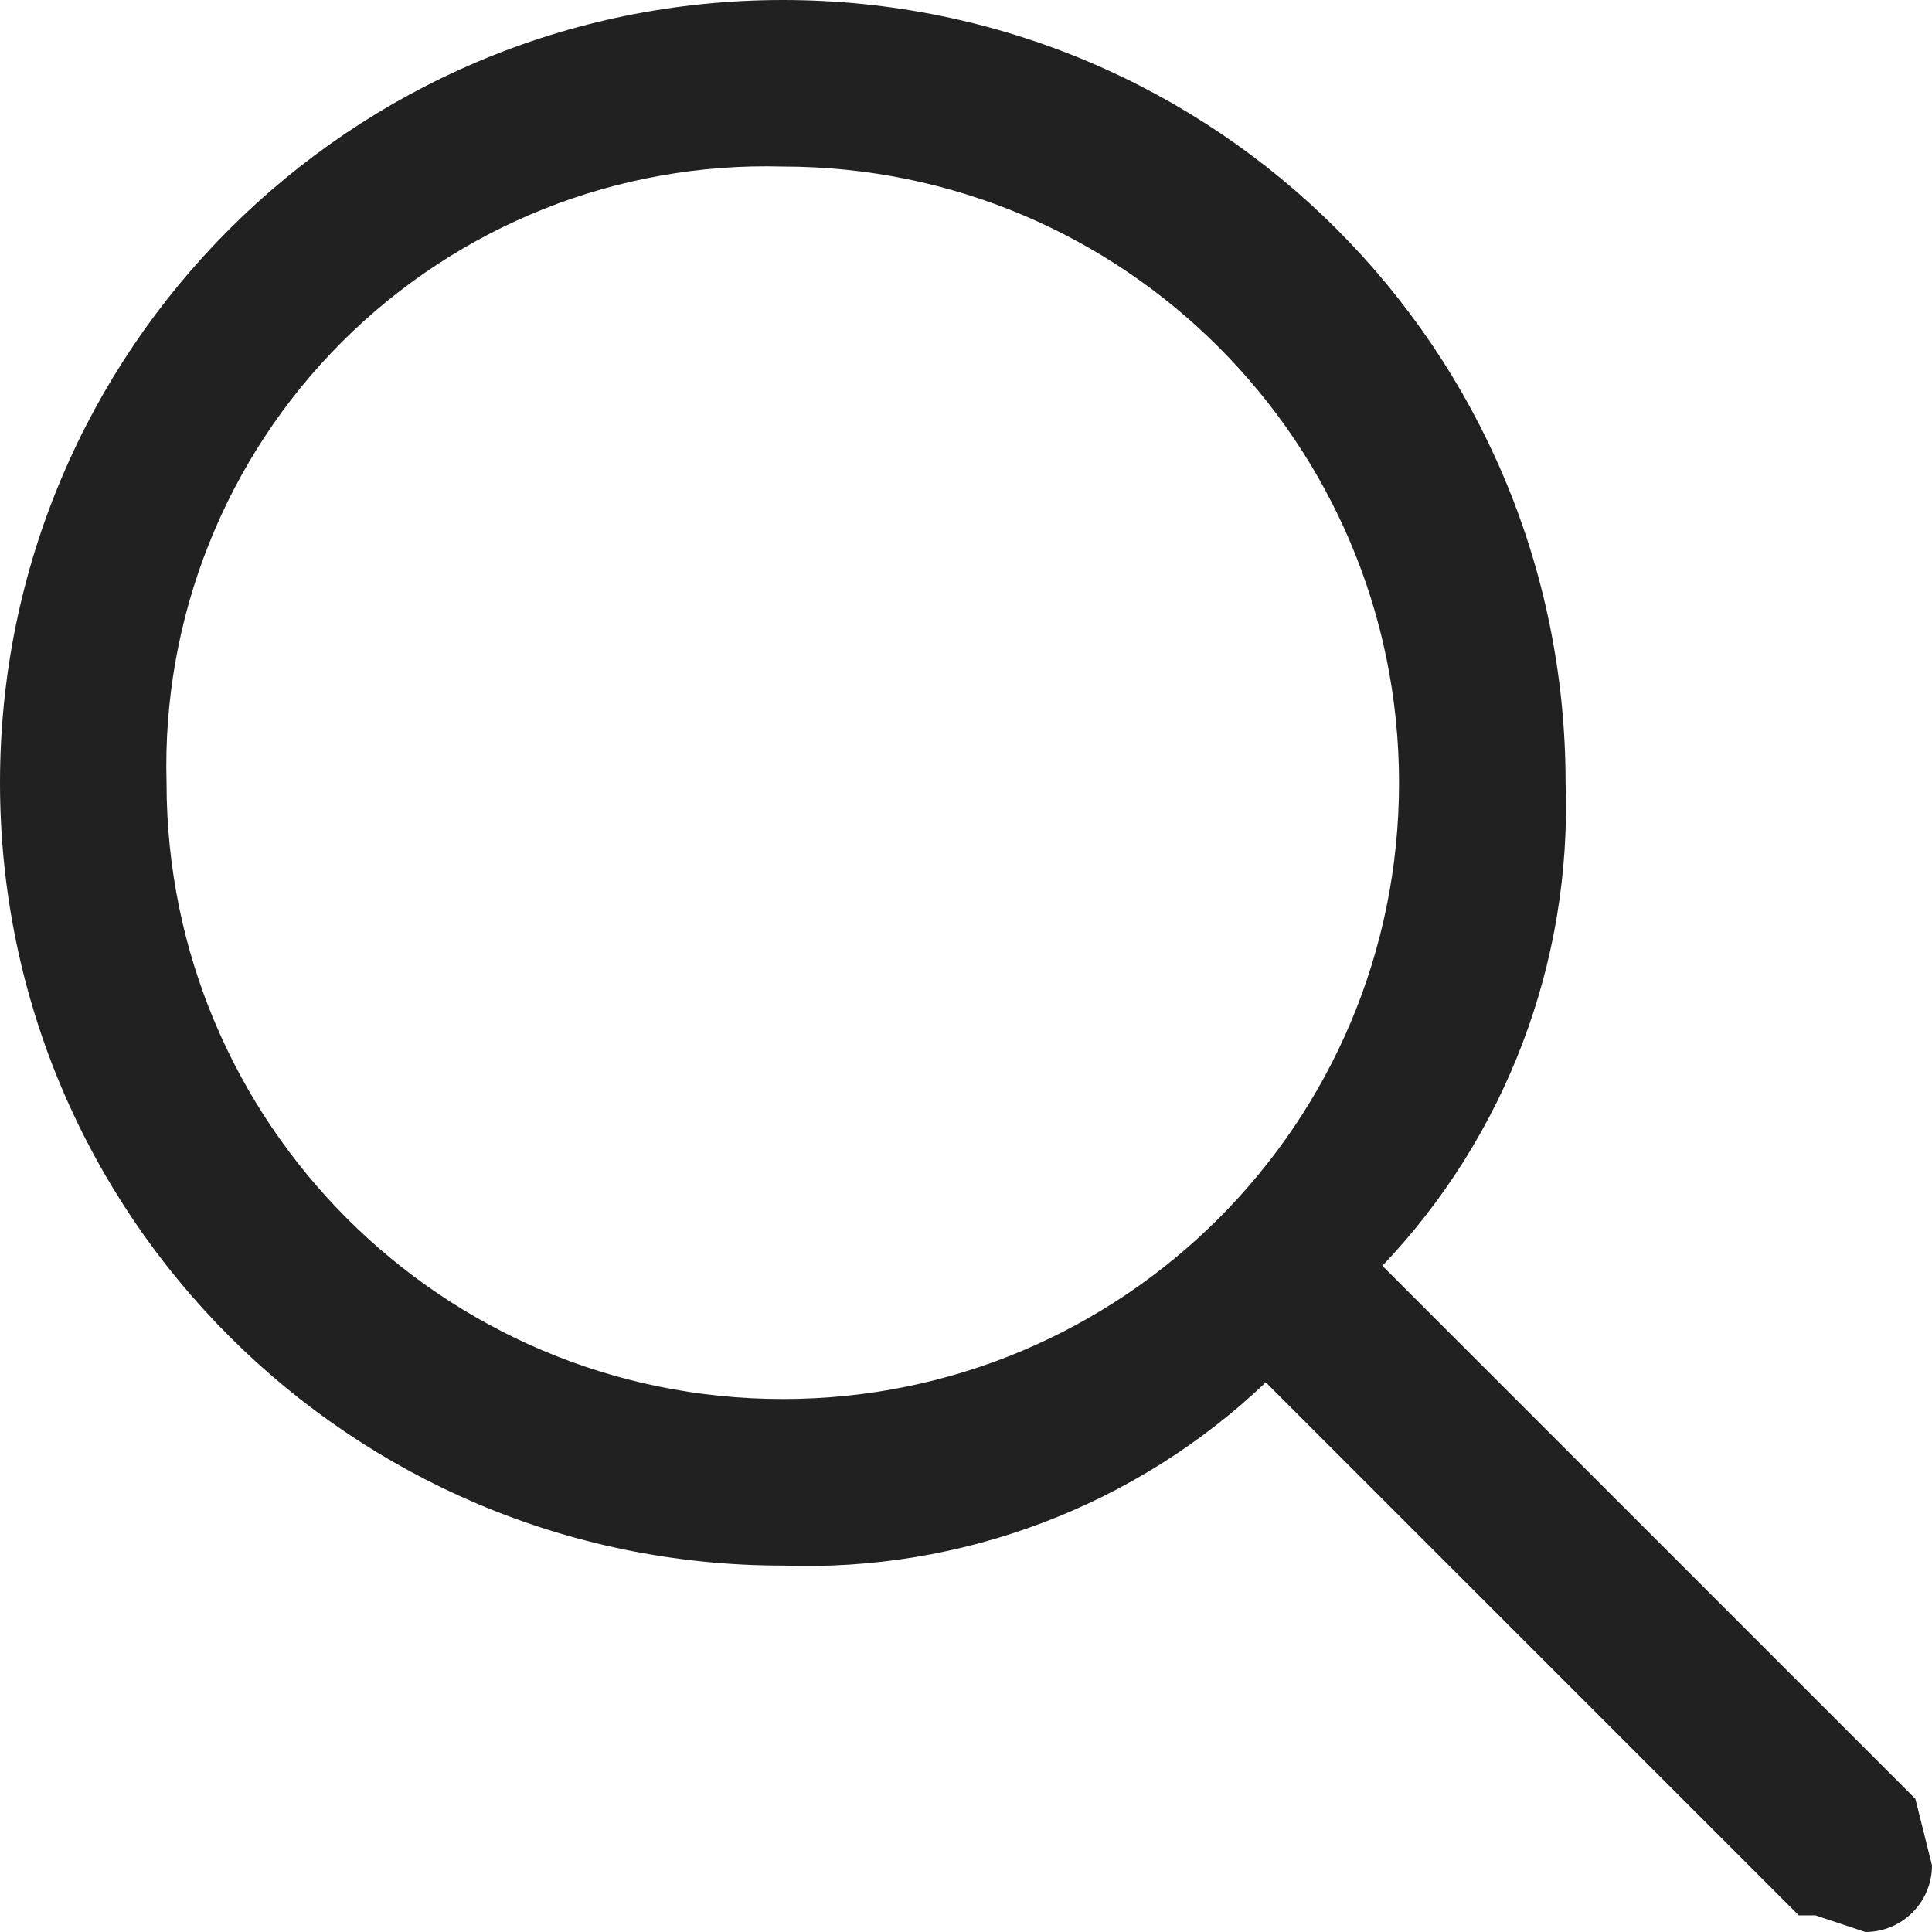
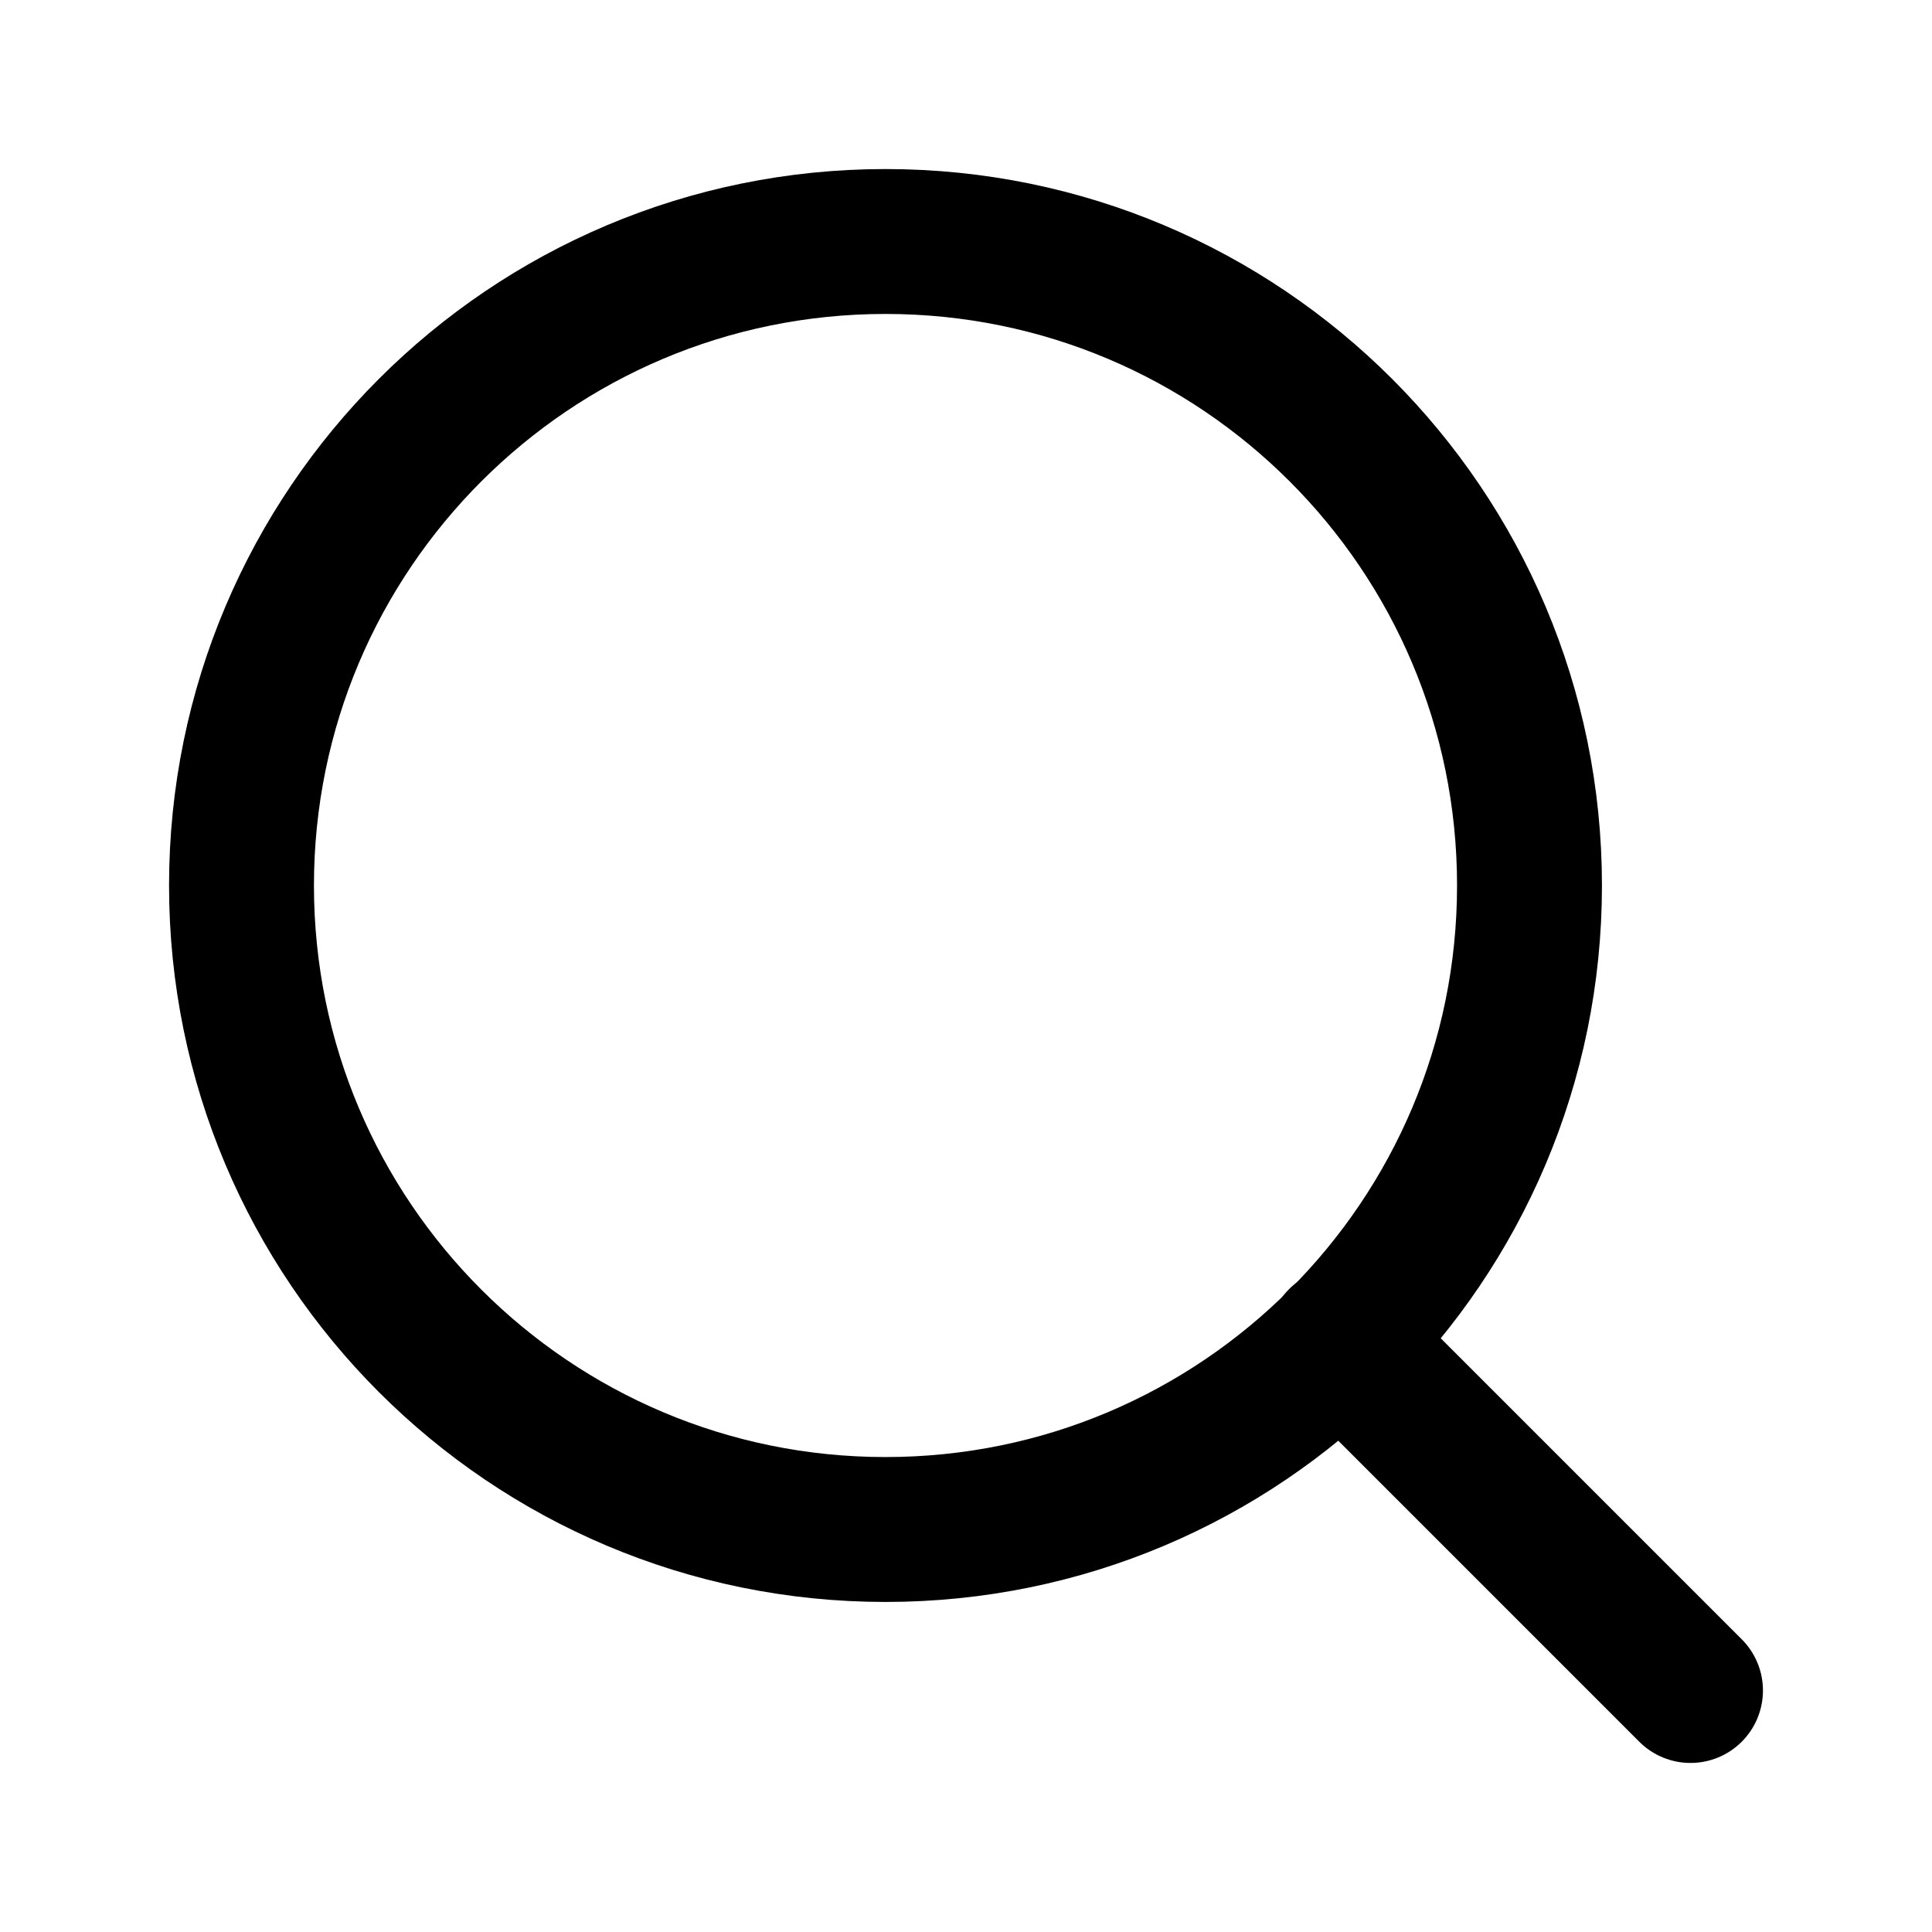
- <svg xmlns="http://www.w3.org/2000/svg" xml:space="preserve" width="18" height="18" style="shape-rendering:geometricPrecision;text-rendering:geometricPrecision;image-rendering:optimizeQuality;fill-rule:evenodd;clip-rule:evenodd" viewBox="0 0 0.116 0.116">
-   <path id="Layer_x0020_1" d="M.047 0c.026 0 .047.021.047.047a.04.04 0 0 1-.011.029l.032.032.001.004a.004.004 0 0 1-.004.004L.109.115H.108L.076.083a.04.04 0 0 1-.029.011.047.047 0 1 1 0-.094m0 .01A.036.036 0 0 0 .01.047a.037.037 0 1 0 .074 0A.037.037 0 0 0 .047.01" style="fill:#212121;fill-rule:nonzero" />
+ <svg xmlns="http://www.w3.org/2000/svg" viewBox="0 0 24 24" width="16" height="16" fill="none" stroke="currentColor" stroke-width="1.8" stroke-linecap="round" stroke-linejoin="round">
+   <circle cx="11" cy="11" r="8" />
+   <line x1="21" y1="21" x2="16.65" y2="16.65" />
</svg>
